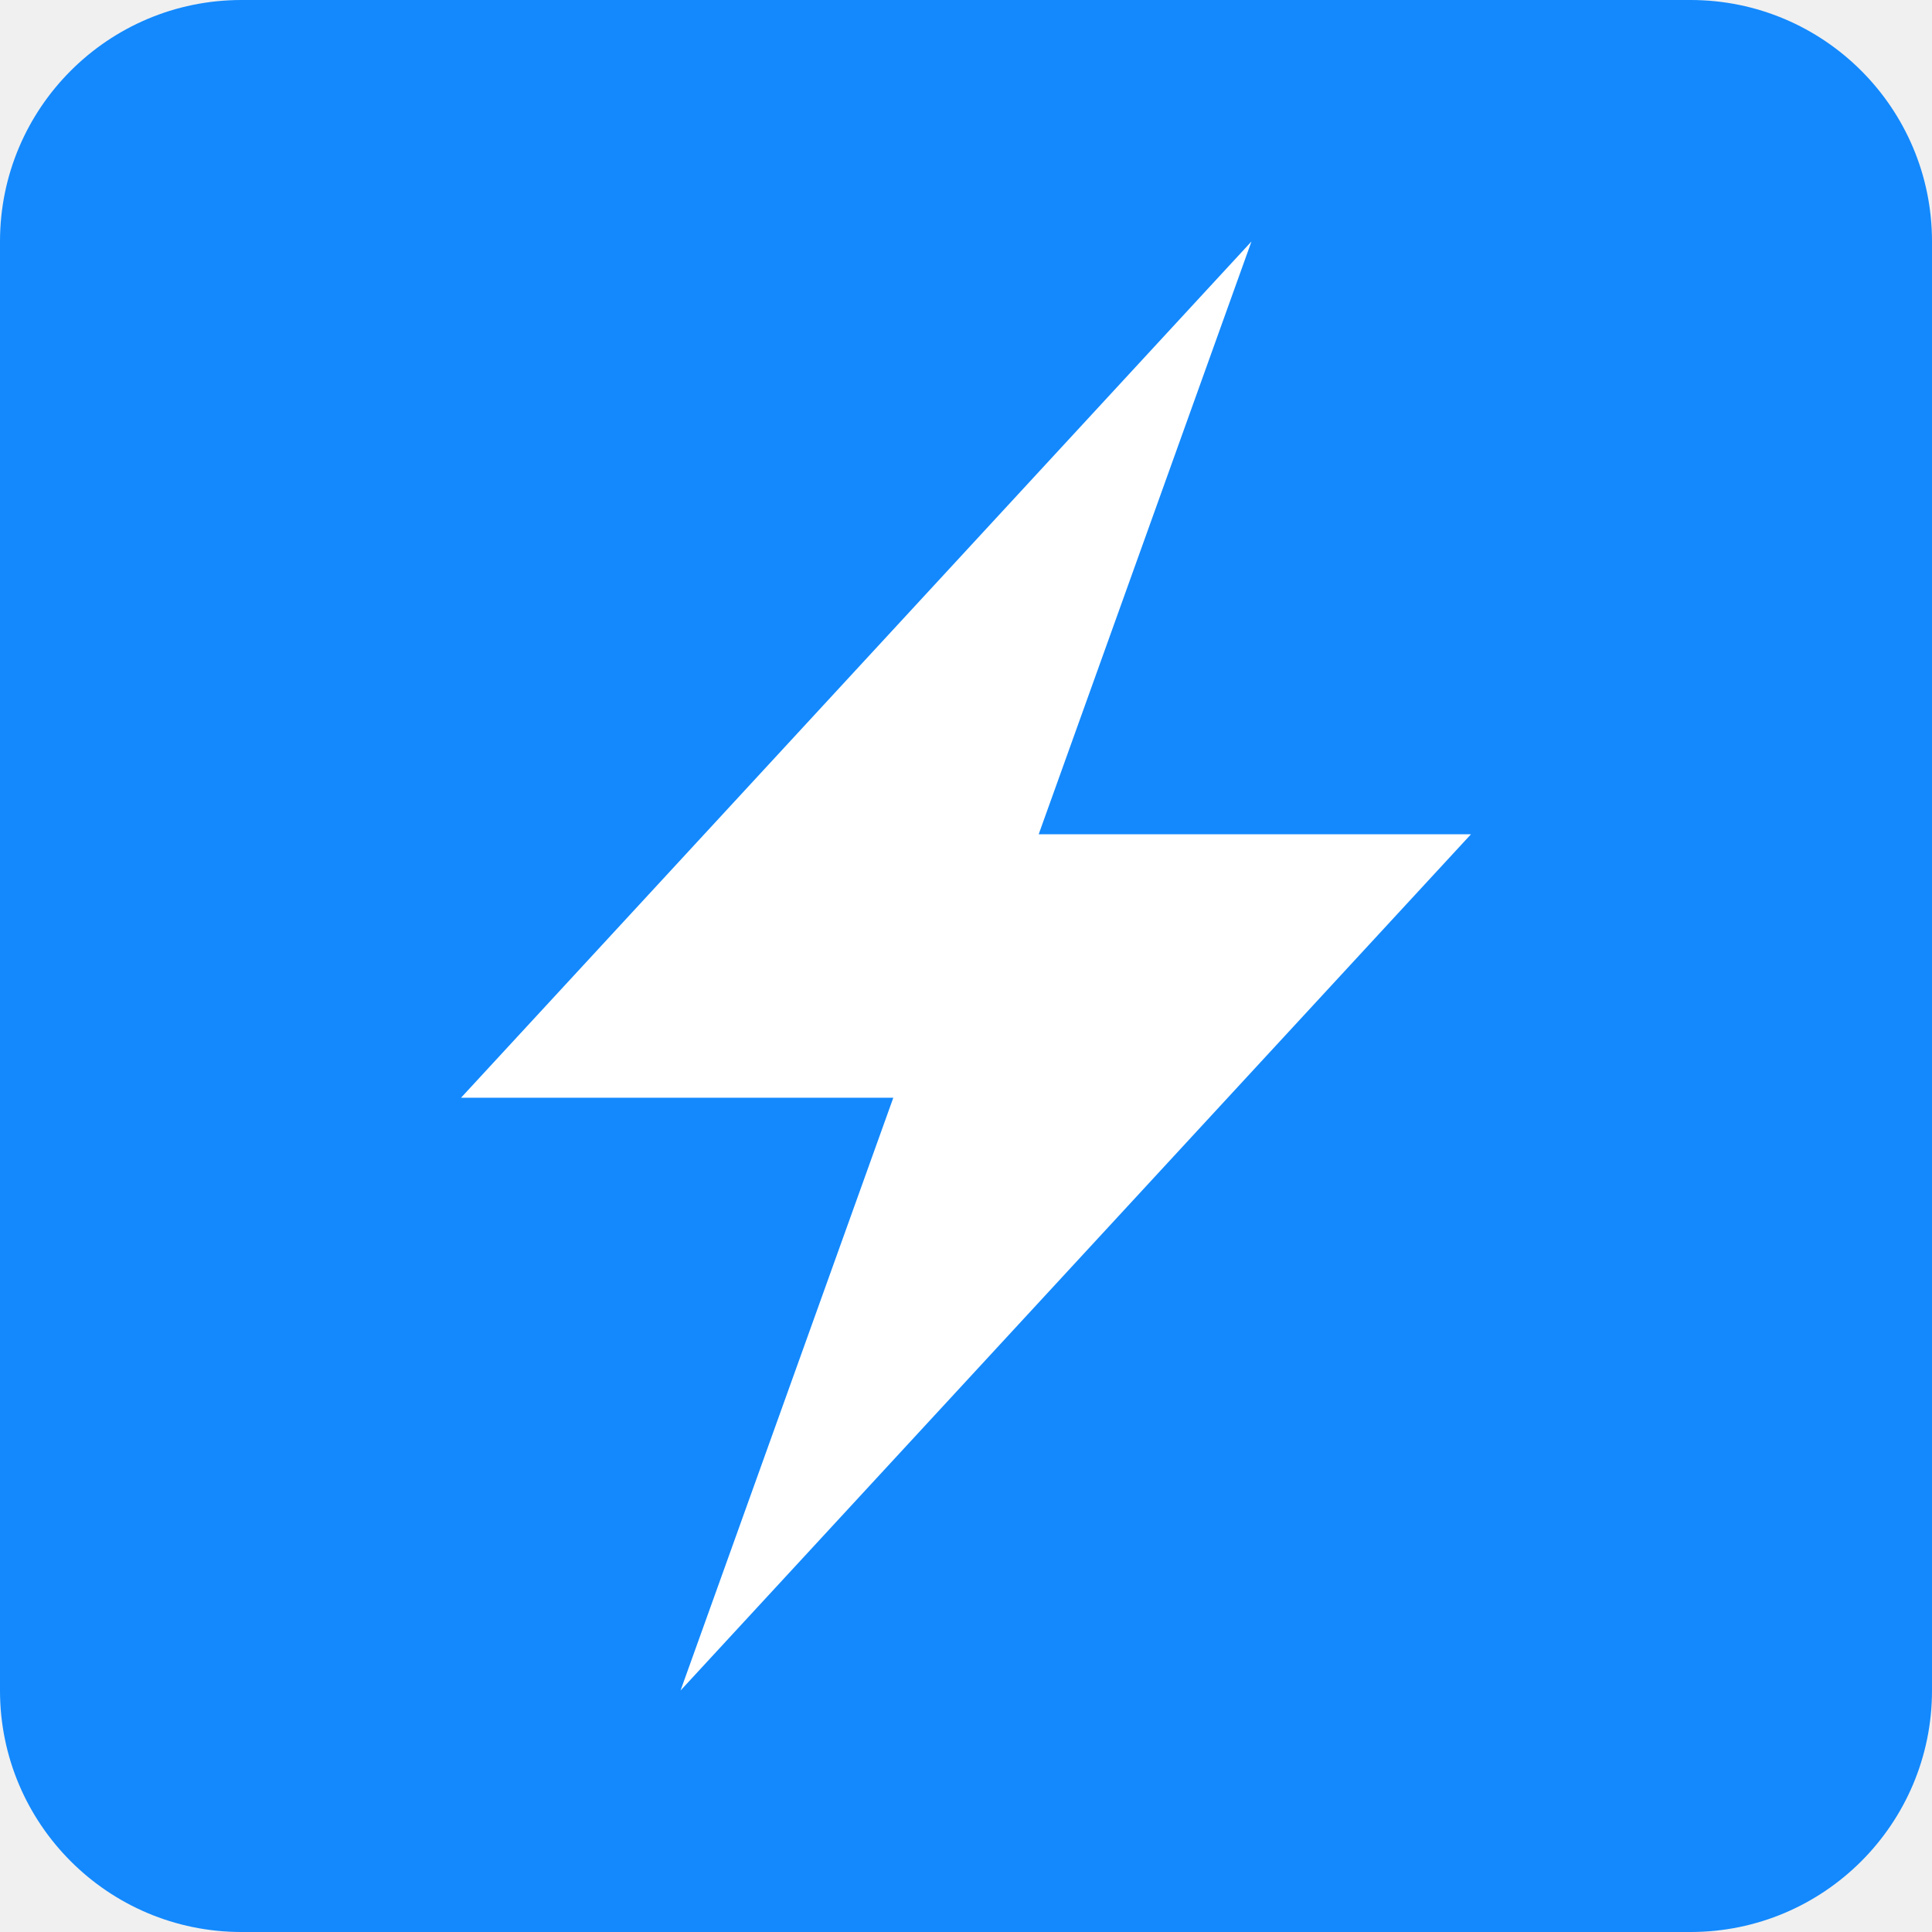
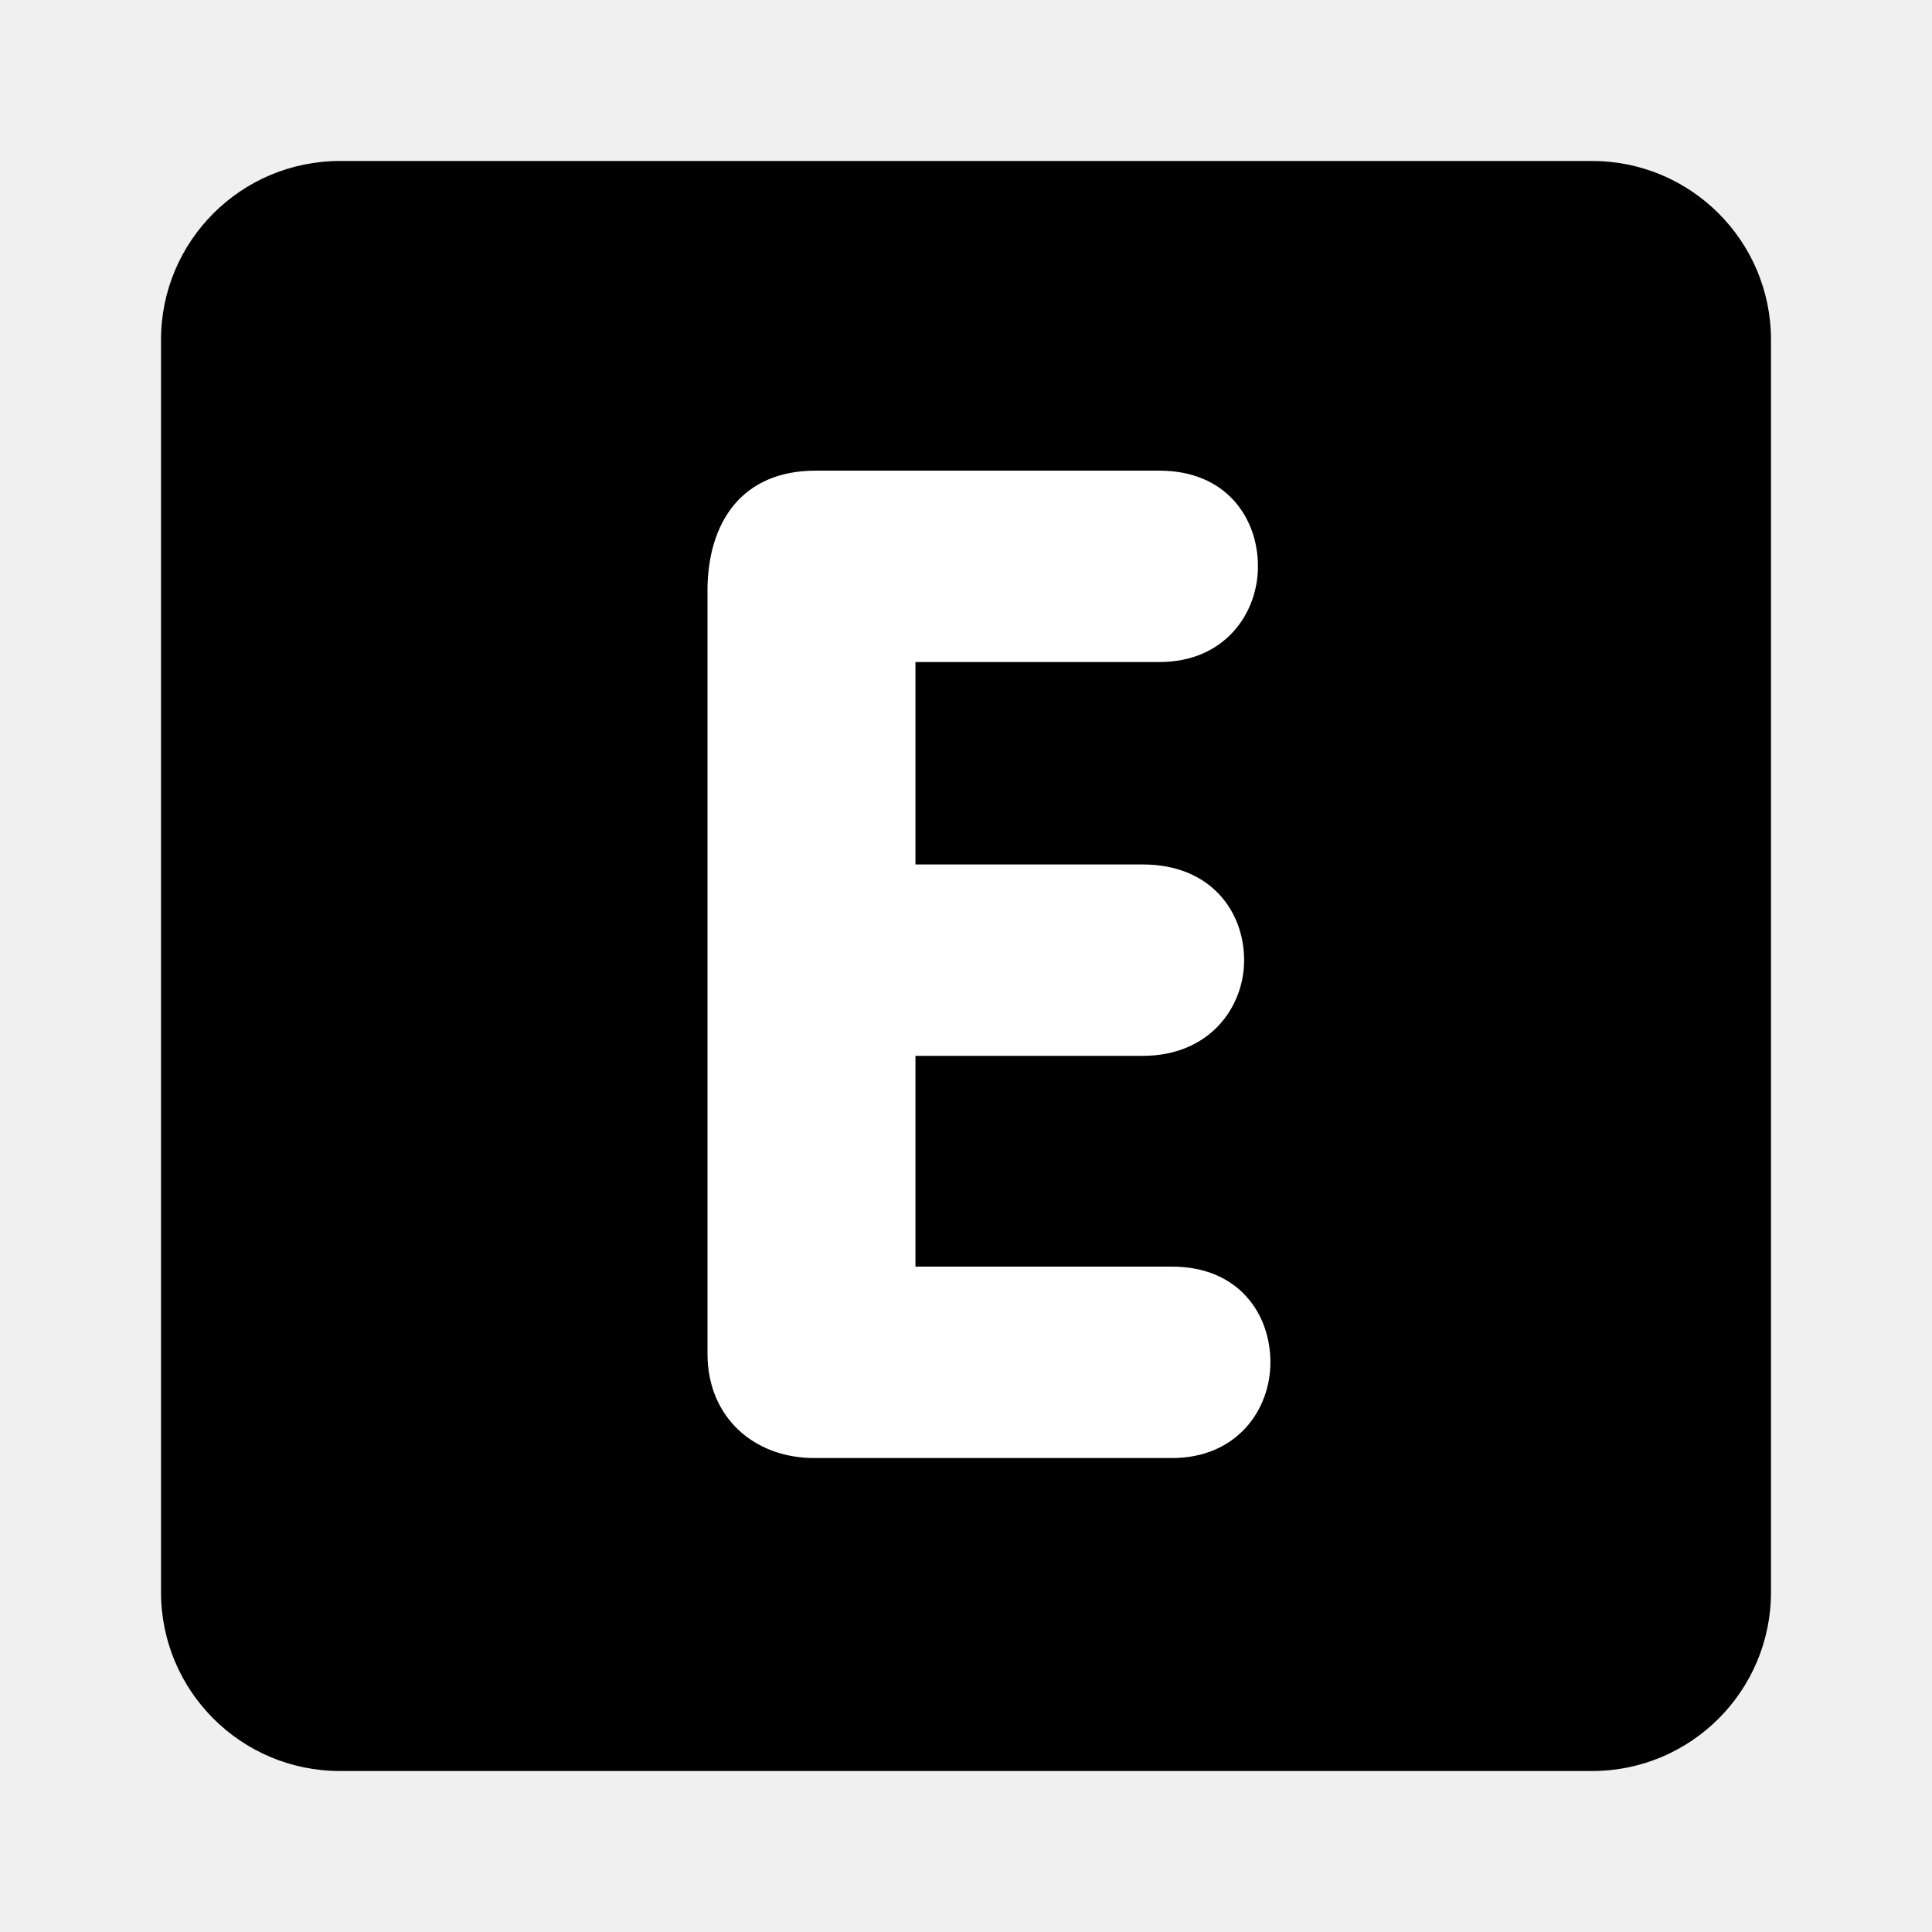
- <svg xmlns="http://www.w3.org/2000/svg" viewBox="0 0 16 16" width="16" height="16">
-   <rect width="16" height="16" rx="2" fill="#1389fd" />
-   <path d="M7.398 9.091h-3.58L10.364 2 8.602 6.909h3.58L5.636 14l1.762-4.909Z" fill="#fff" />
+ <svg xmlns="http://www.w3.org/2000/svg" width="199px" height="199px" viewBox="-3.6 -3.6 43.20 43.20" aria-hidden="true" role="img" class="iconify iconify--twemoji" preserveAspectRatio="xMidYMid meet" fill="#000000" stroke="#000000" stroke-width="0">
+   <g id="SVGRepo_bgCarrier" stroke-width="0" />
+   <g id="SVGRepo_tracerCarrier" stroke-linecap="round" stroke-linejoin="round" stroke="#CCCCCC" stroke-width="0.144" />
+   <g id="SVGRepo_iconCarrier">
+     <path fill="#000000" d="M36 32a4 4 0 0 1-4 4H4a4 4 0 0 1-4-4V4a4 4 0 0 1 4-4h28a4 4 0 0 1 4 4v28z" />
+     <path fill="#FFF" d="M12.219 9.621c0-1.55.775-2.697 2.418-2.697h7.689c1.488 0 2.202 1.054 2.202 2.14c0 1.054-.744 2.139-2.202 2.139H16.87v4.527h5.085c1.52 0 2.264 1.054 2.264 2.14c0 1.054-.775 2.139-2.264 2.139H16.87v4.713h5.736c1.488 0 2.201 1.055 2.201 2.14c0 1.055-.744 2.14-2.201 2.14h-7.999c-1.364 0-2.387-.93-2.387-2.325V9.621z" />
+   </g>
</svg>
